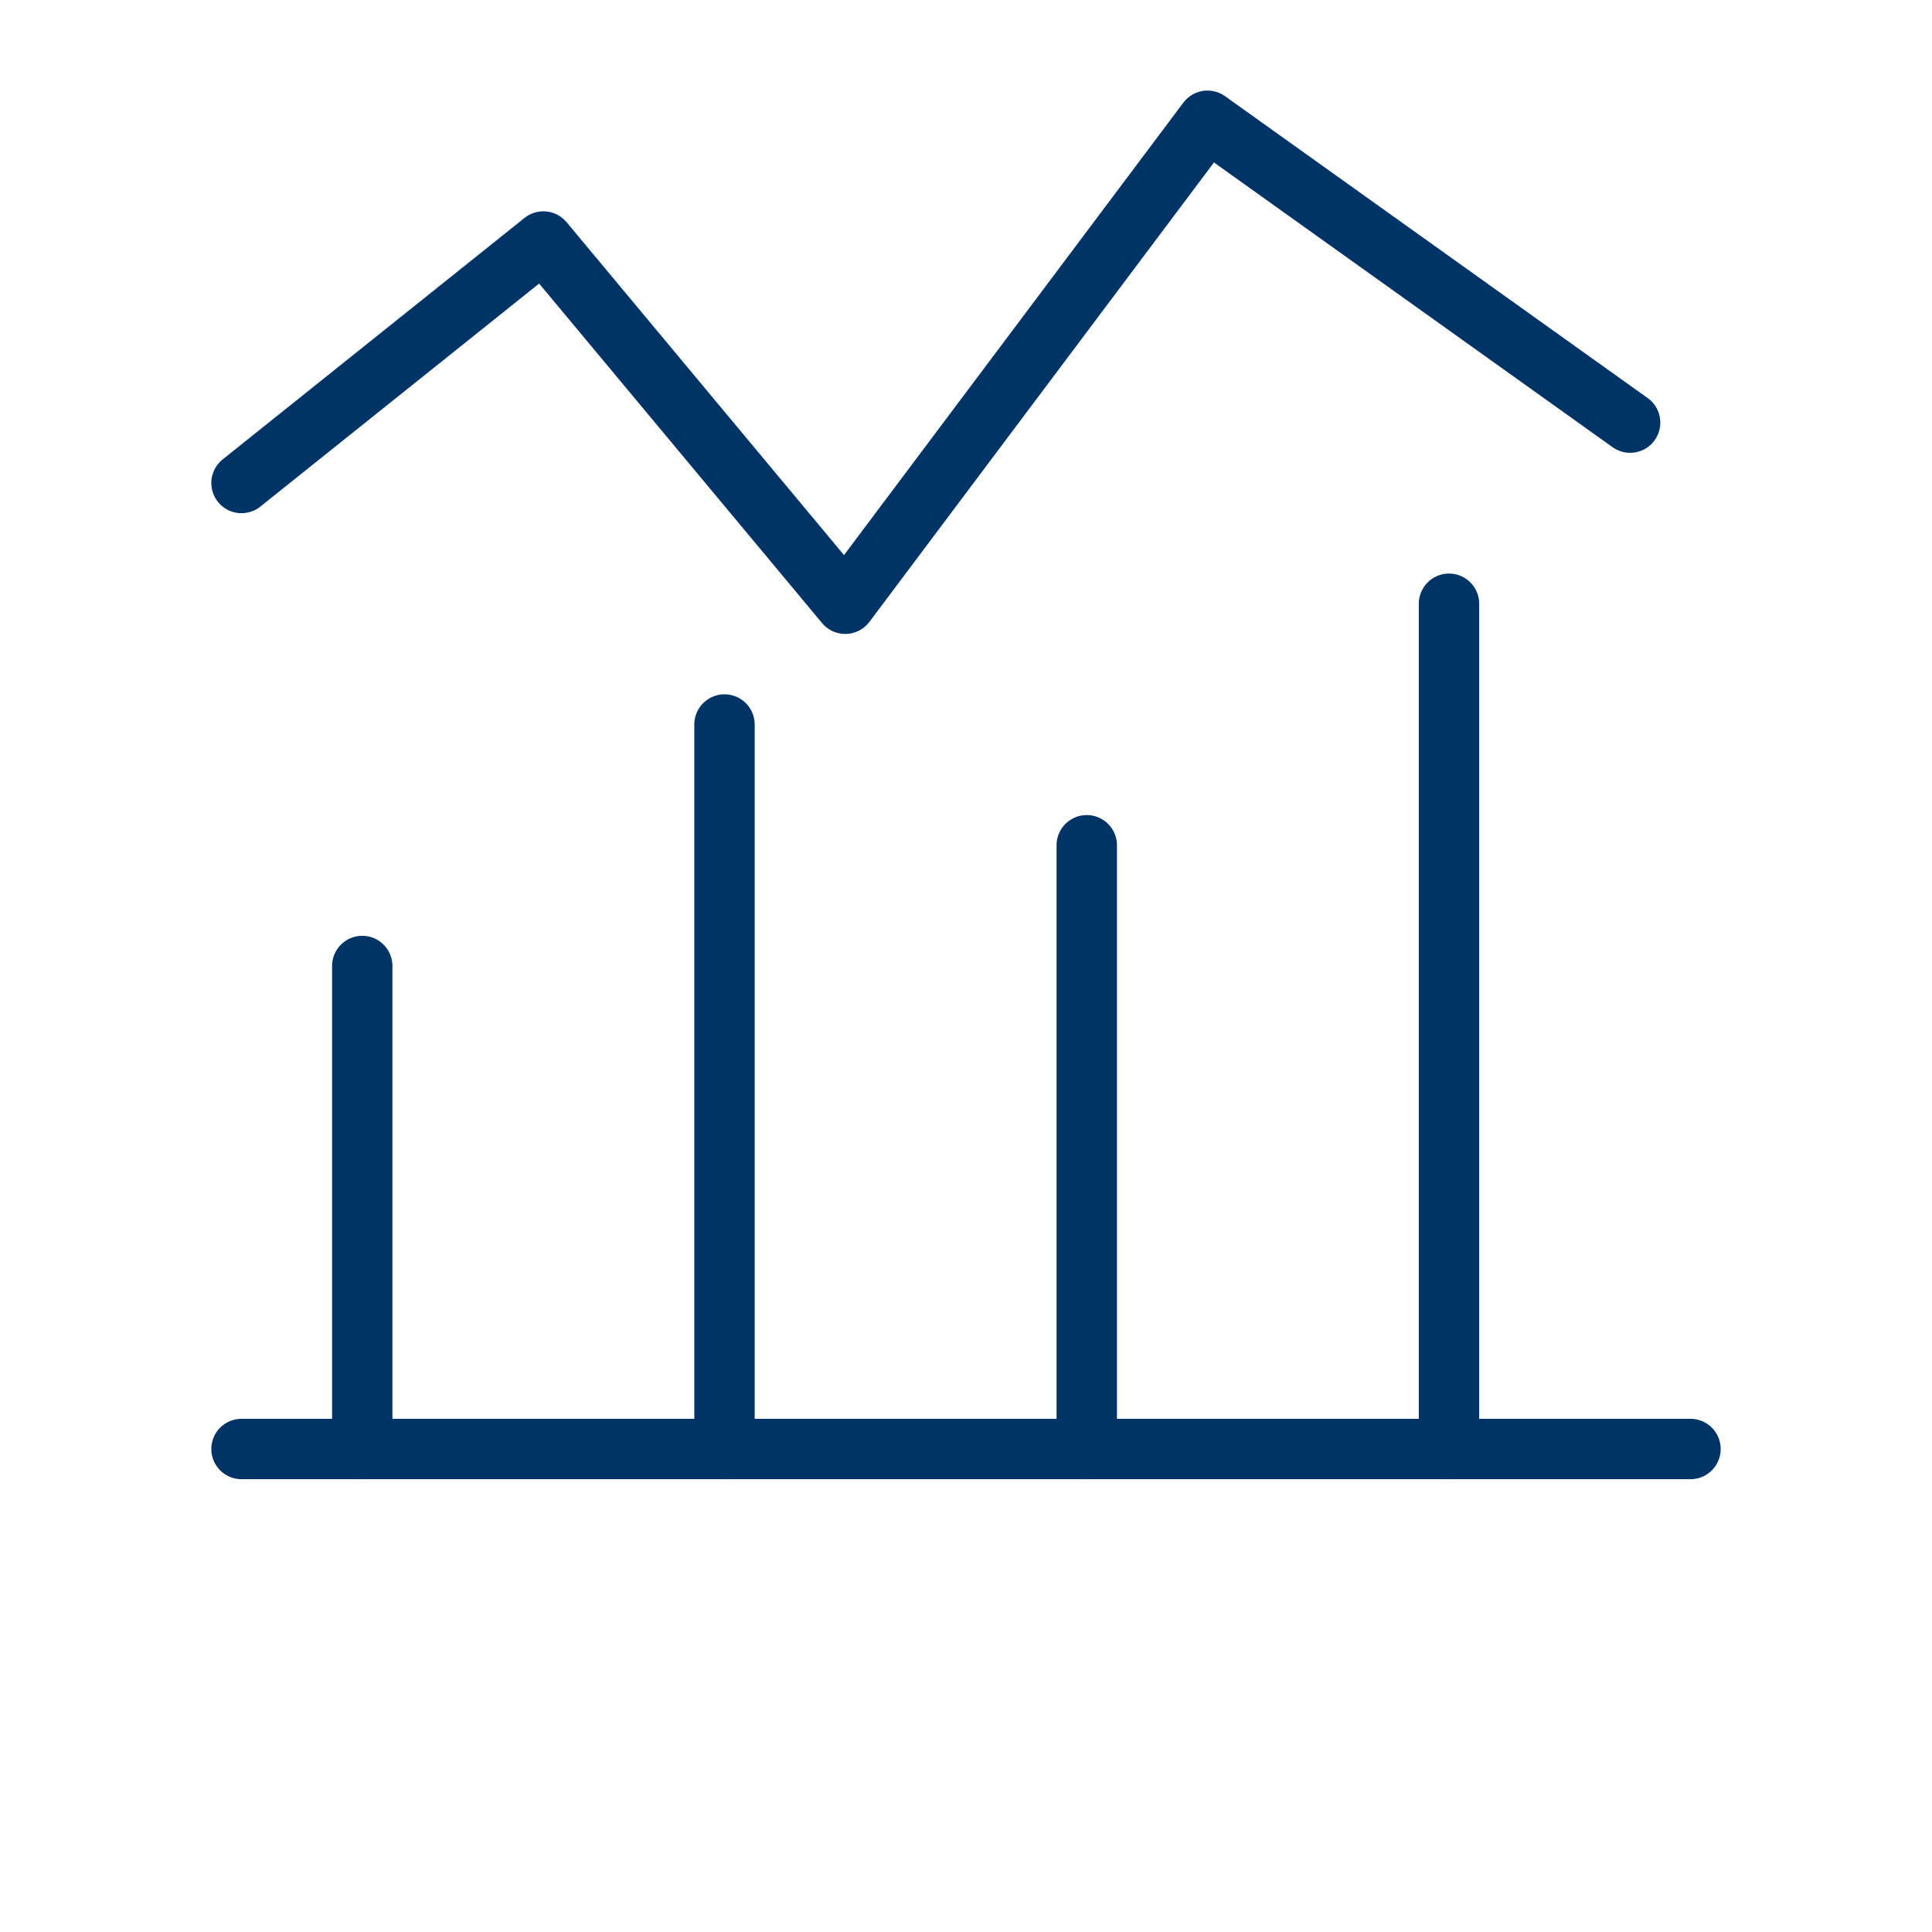
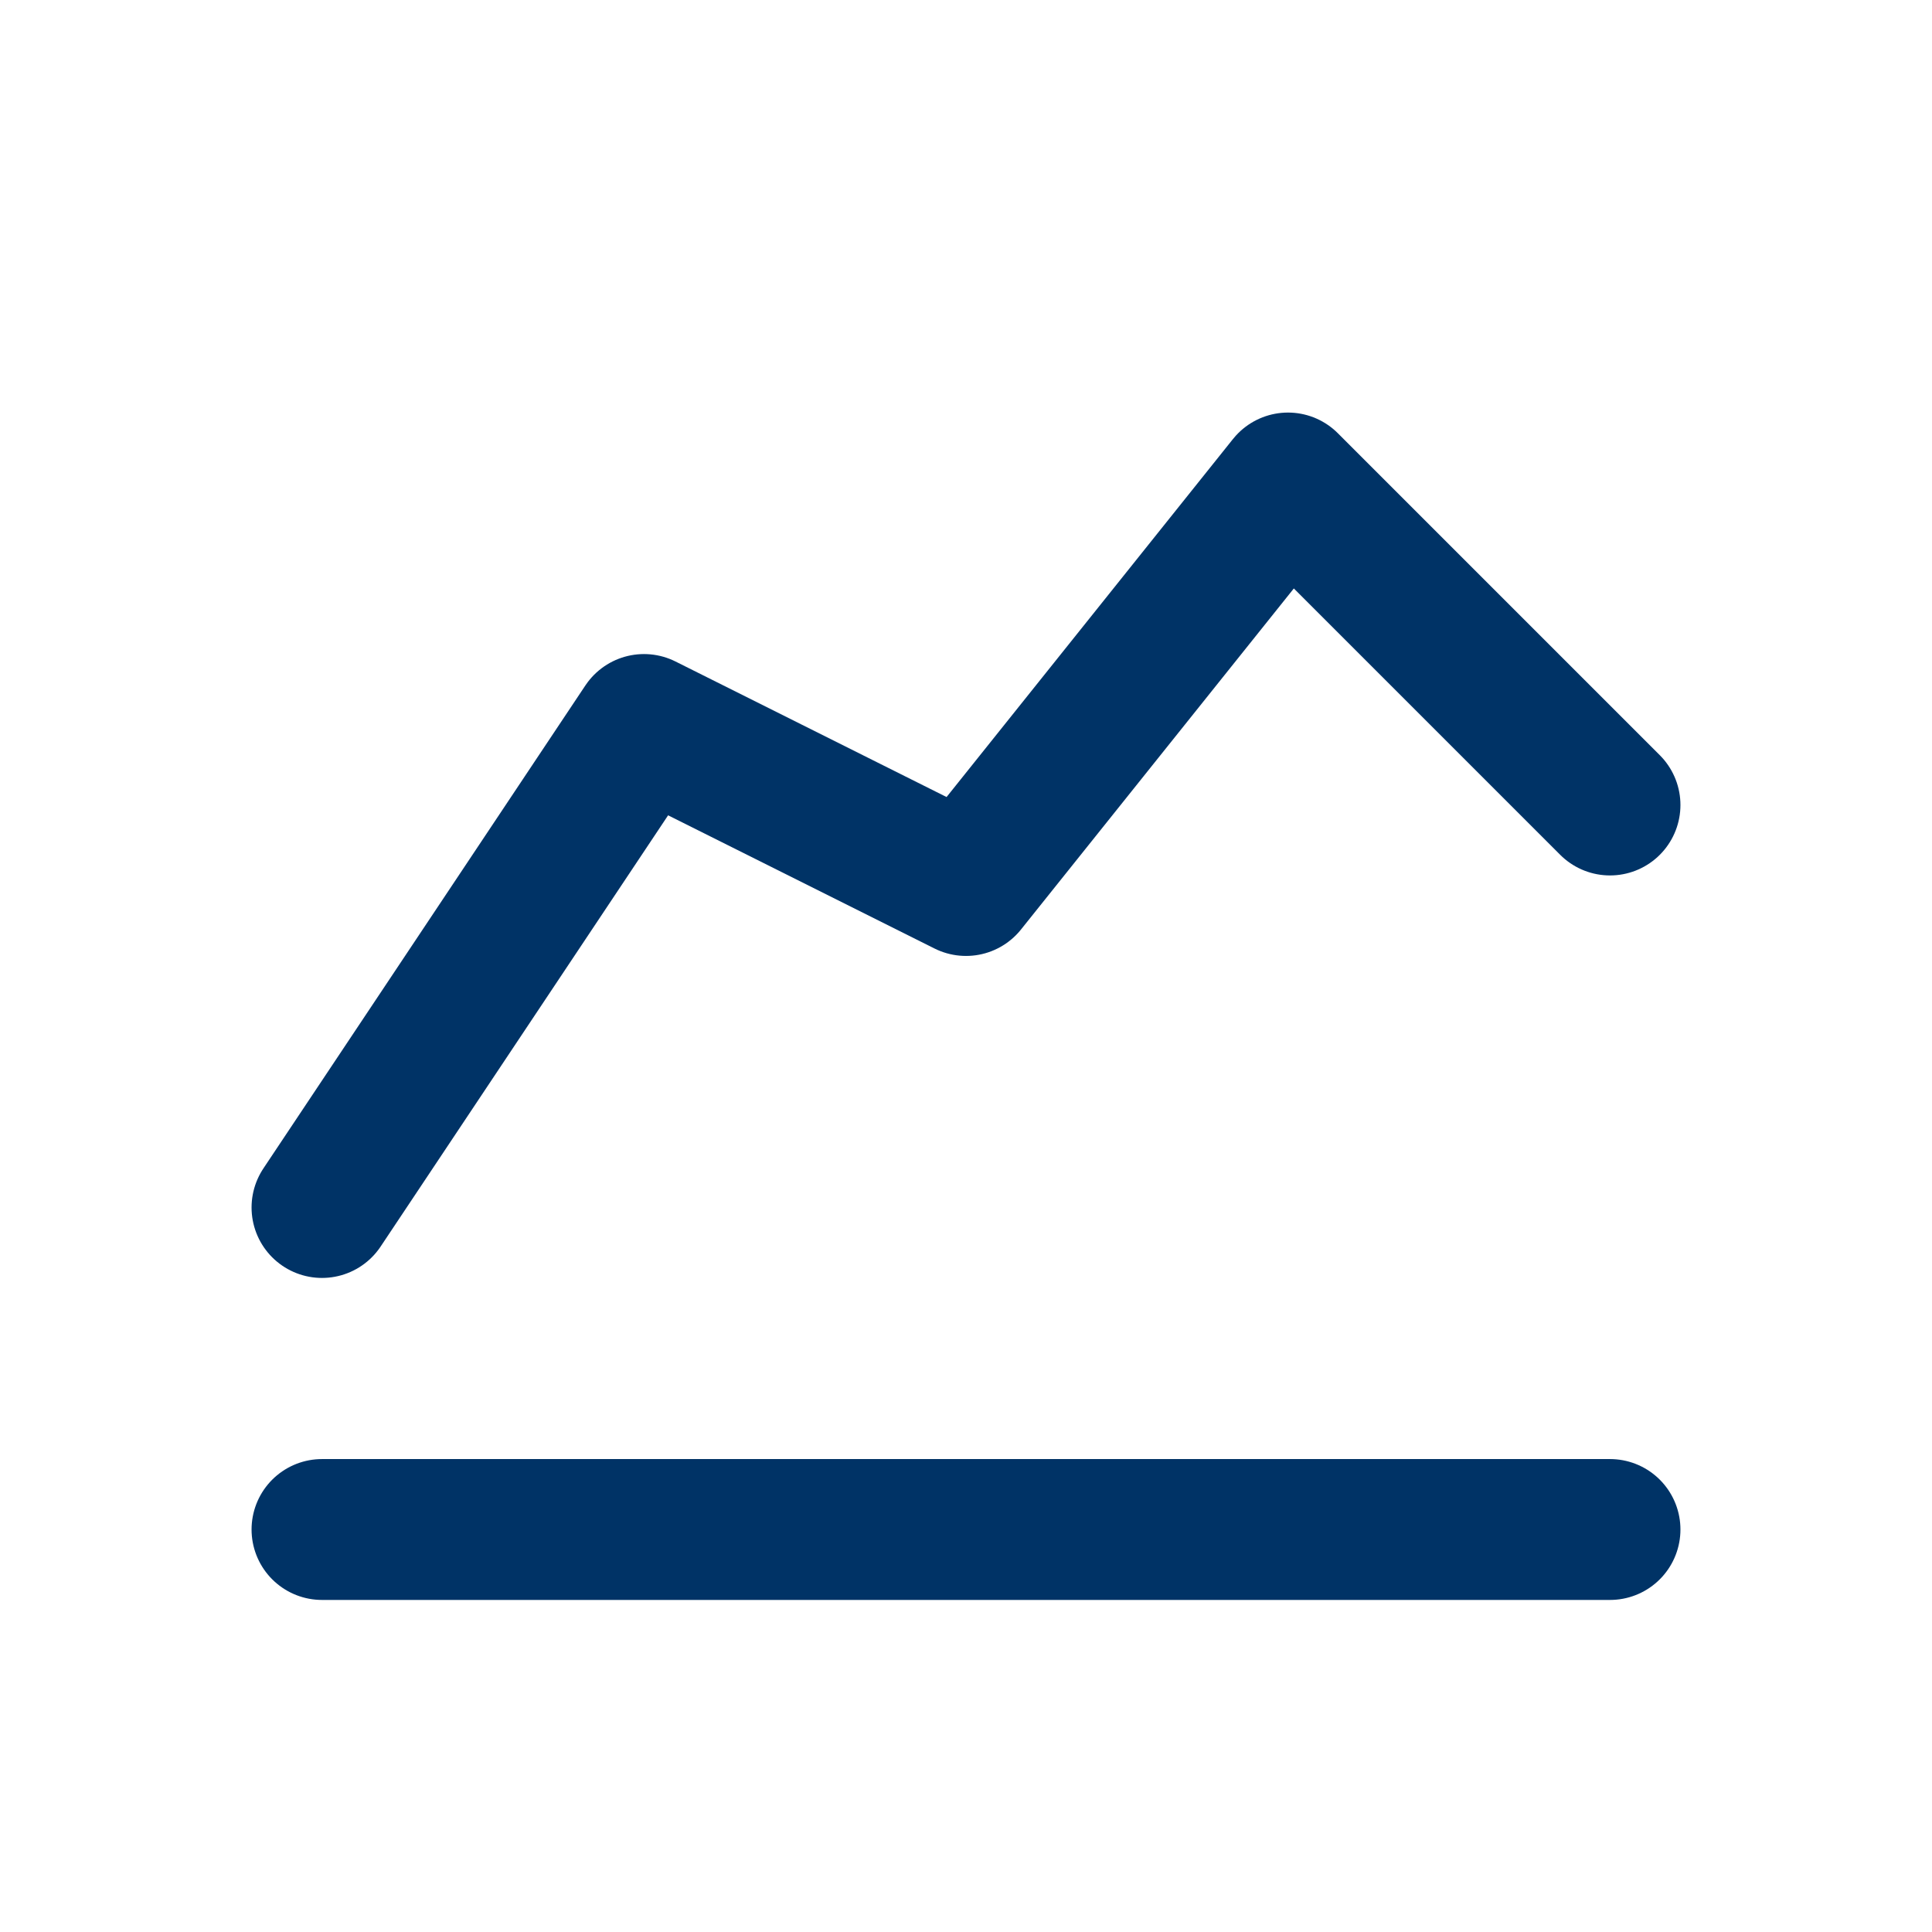
- <svg xmlns="http://www.w3.org/2000/svg" viewBox="0 0 64 64" fill="none" stroke="#003366" stroke-width="2" stroke-linecap="round" stroke-linejoin="round">
-   <path d="M8 48h48" />
-   <path d="M12 48V32" />
-   <path d="M24 48V24" />
-   <path d="M36 48V28" />
-   <path d="M48 48V20" />
-   <path d="M8 16l10-8 10 12 12-16 14 10" />
+ <svg xmlns="http://www.w3.org/2000/svg" viewBox="0 0 24 24" fill="none" stroke="#003366" stroke-width="1.75" stroke-linecap="round" stroke-linejoin="round">
+   <path d="M4 19l16 0" />
+   <path d="M4 15l4 -6l4 2l4 -5l4 4" />
</svg>
